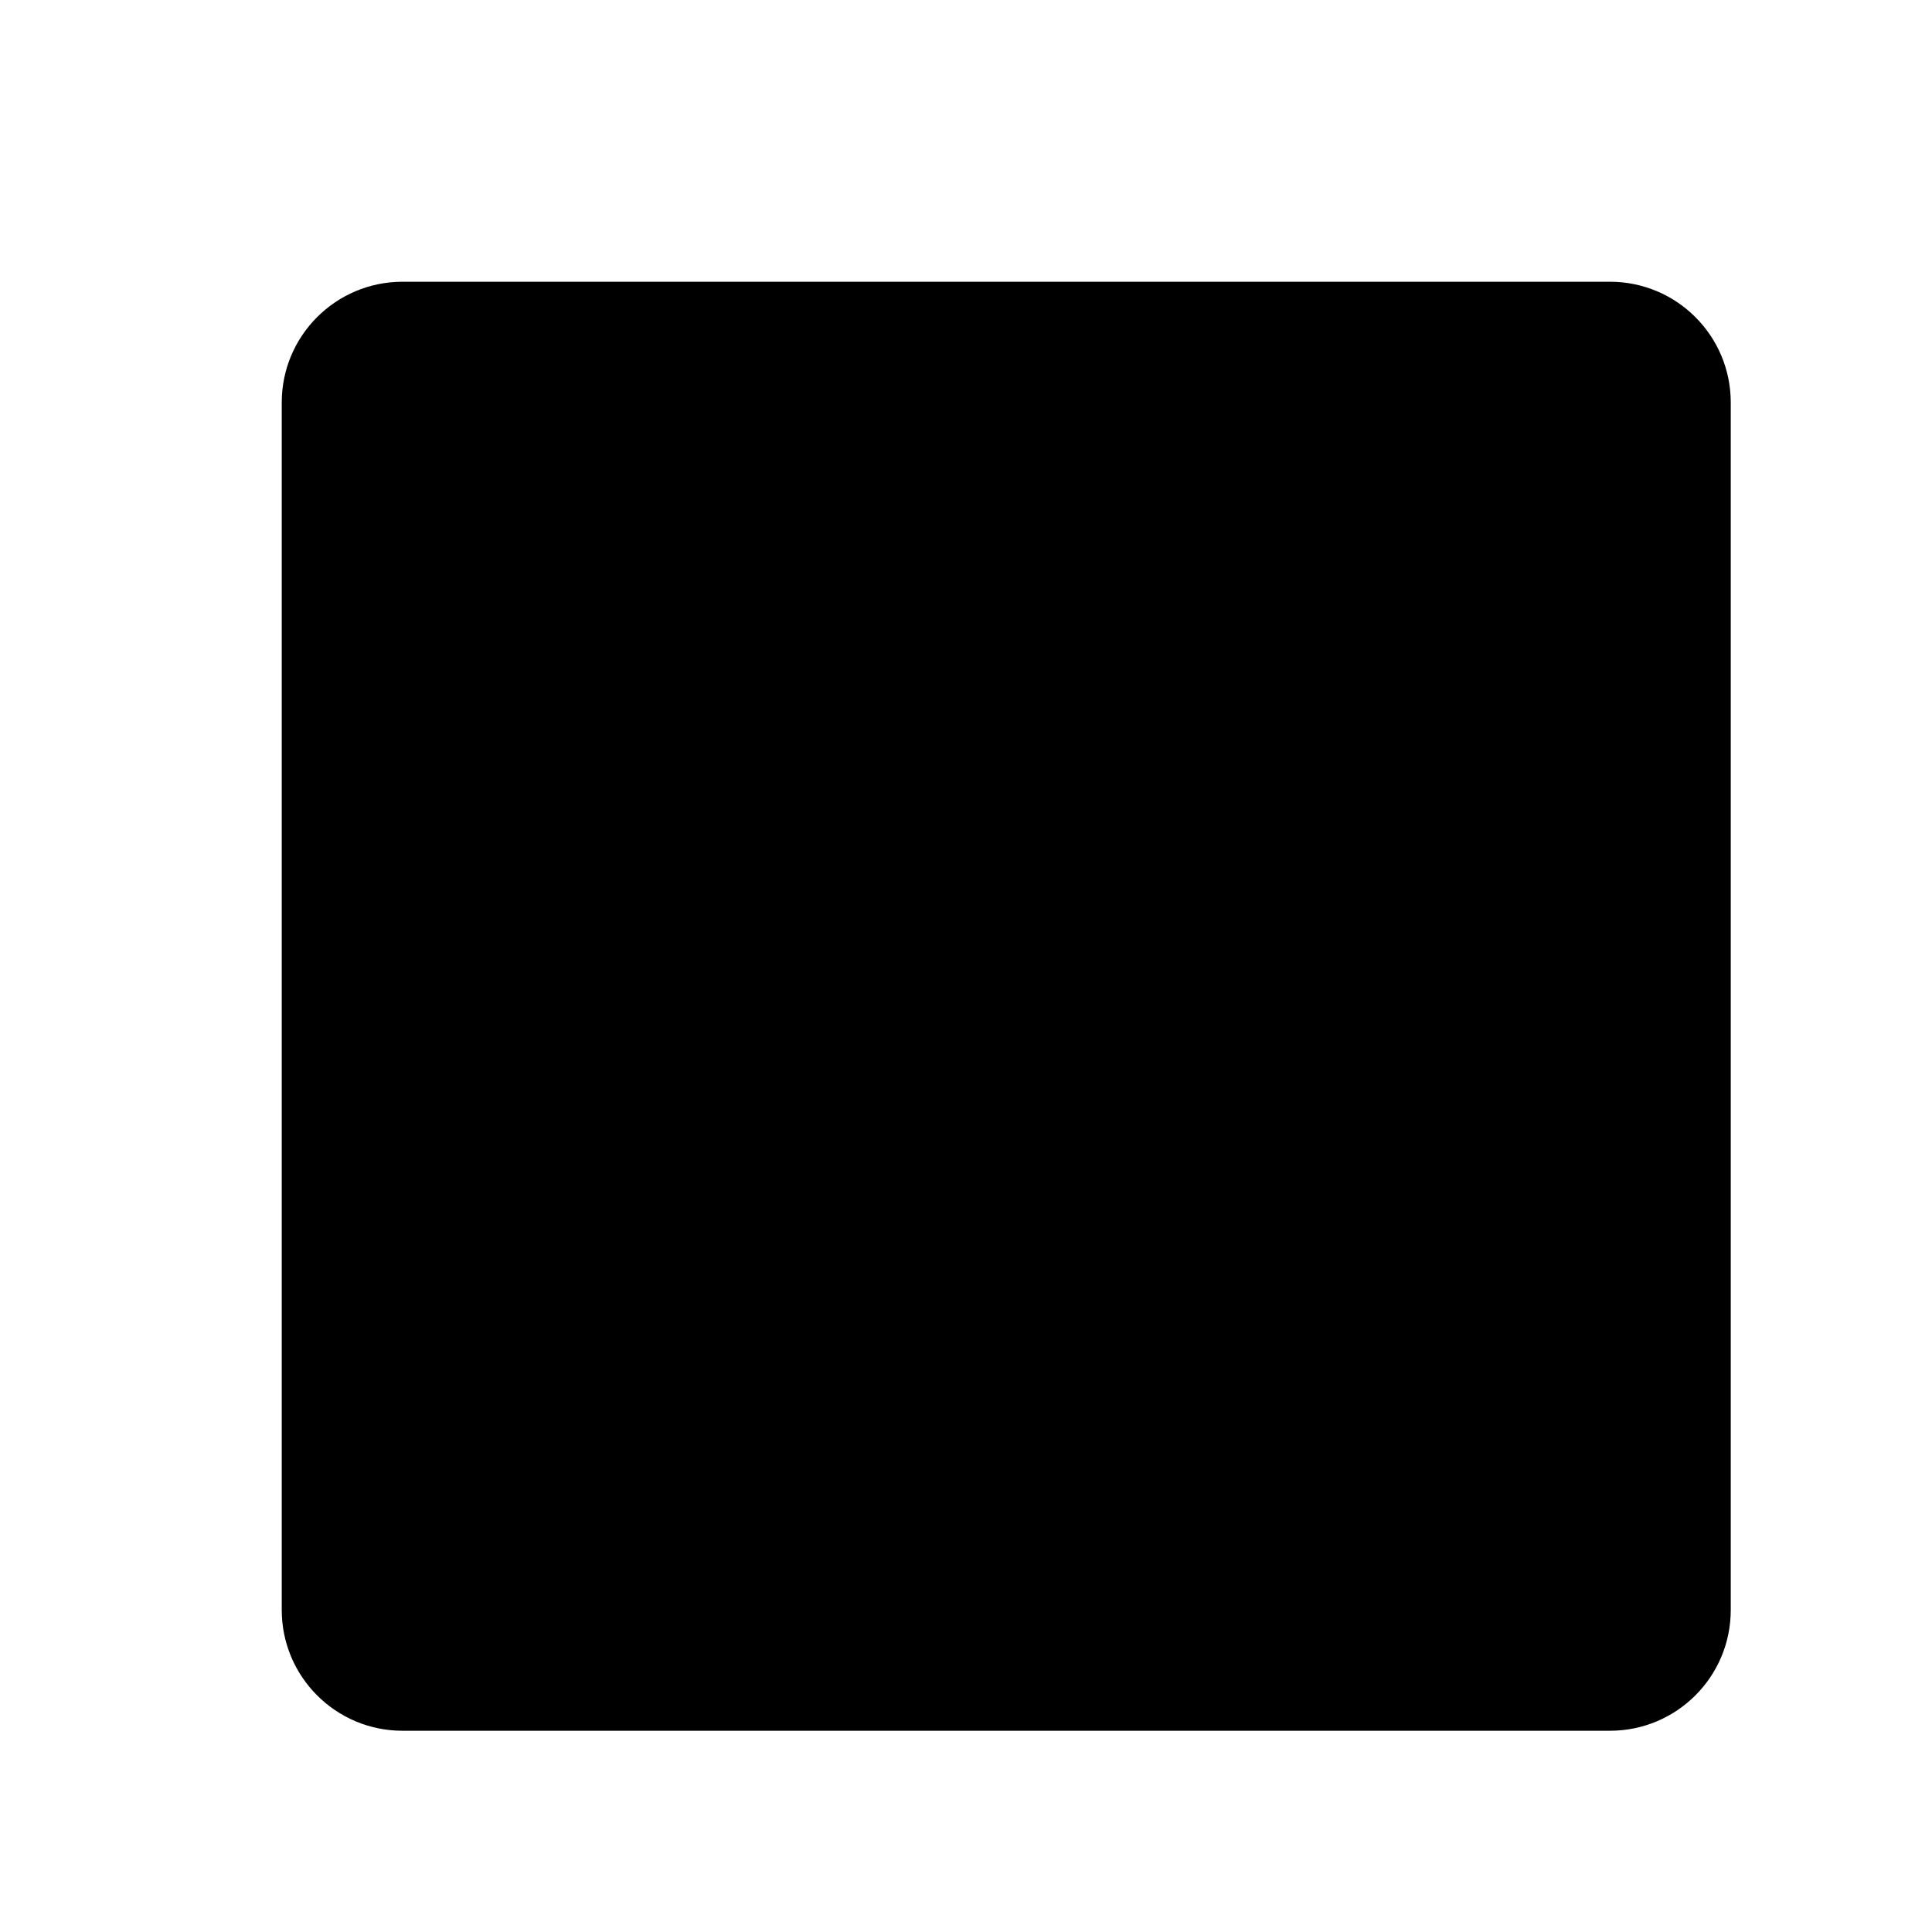
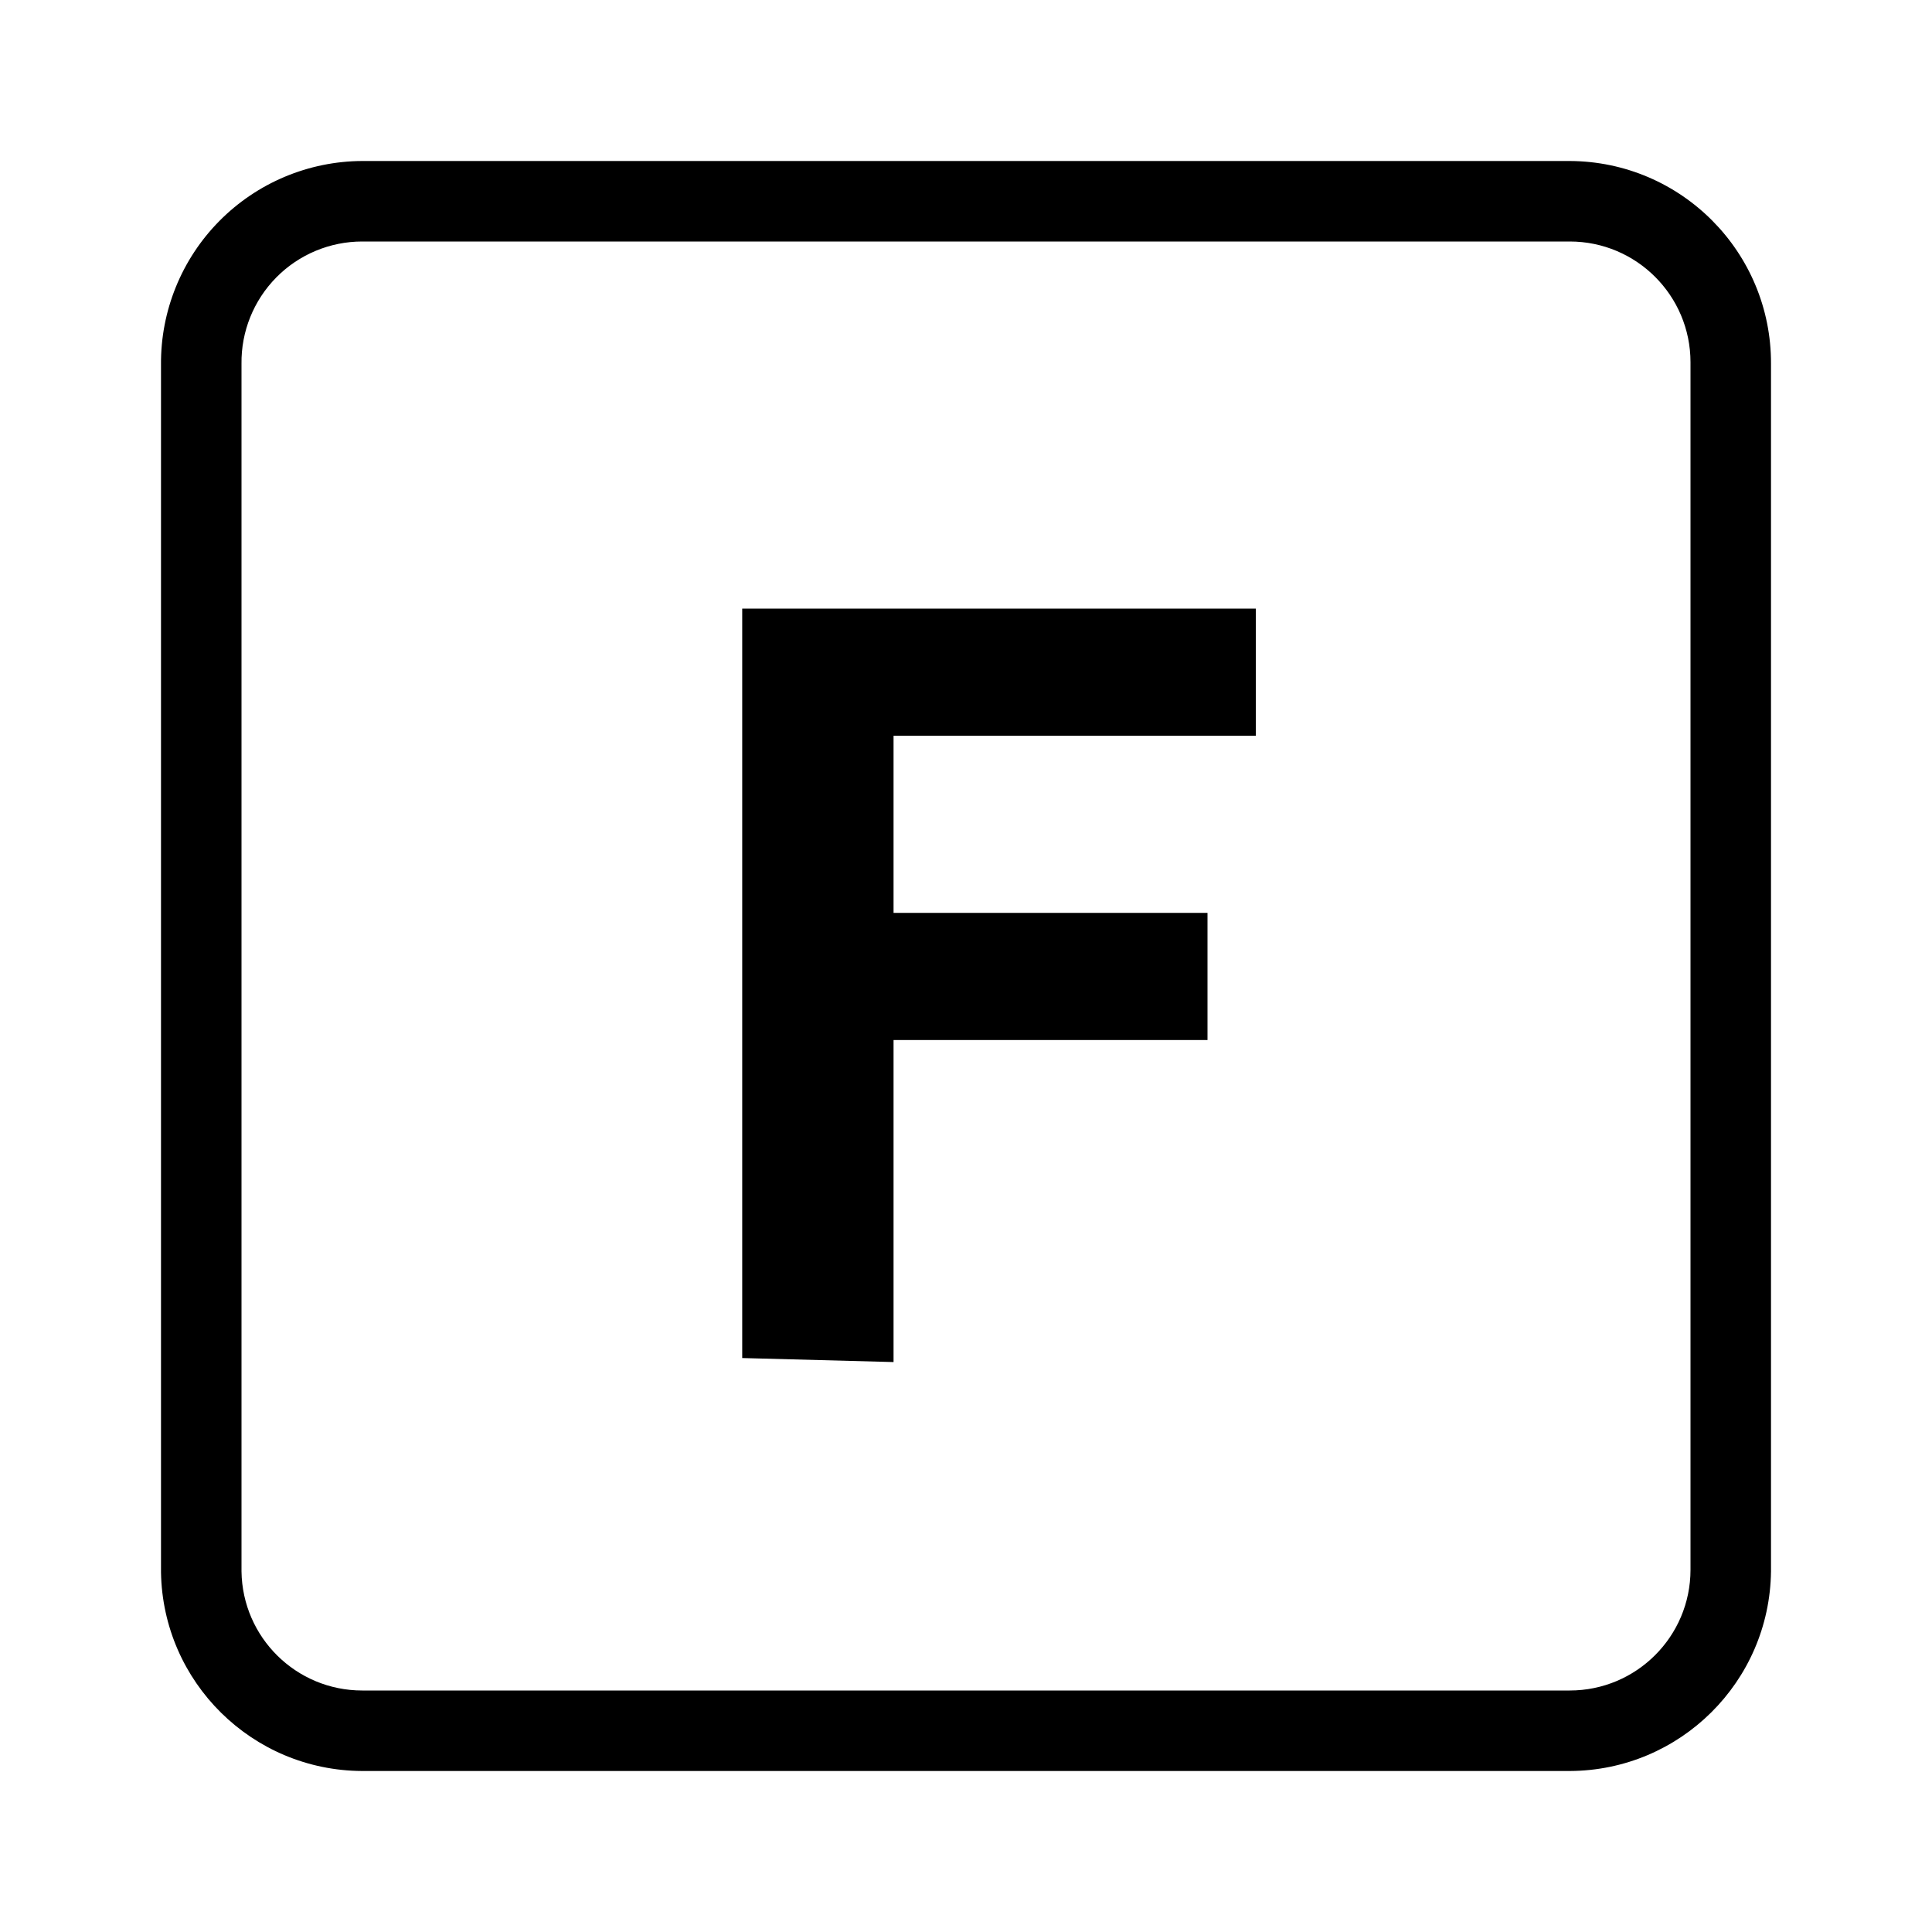
<svg xmlns="http://www.w3.org/2000/svg" width="24" height="24" fill="currentColor" viewBox="0 0 24 24">
-   <rect width="18" height="18" x="3.5" y="3.5" rx="1.5" />
-   <path d="M9.274 18h2.072v-4.2h3.682v-1.736h-3.682V9.362h4.312V7.626H9.274V18z" />
+   <path d="M9.22 16.87V7.56h6.38v1.58h-4.5v2.2H15v1.58h-3.9v4l-1.88-.05z" />
+   <path d="M19.5 22h-15A2.51 2.51 0 012 19.53v-15A2.51 2.51 0 014.5 2h15A2.51 2.51 0 0122 4.52v15A2.51 2.51 0 0119.5 22zM4.5 3A1.5 1.5 0 003 4.52v15A1.5 1.5 0 004.5 21h15a1.5 1.5 0 001.5-1.5v-15A1.5 1.5 0 0019.5 3h-15z" />
</svg>
